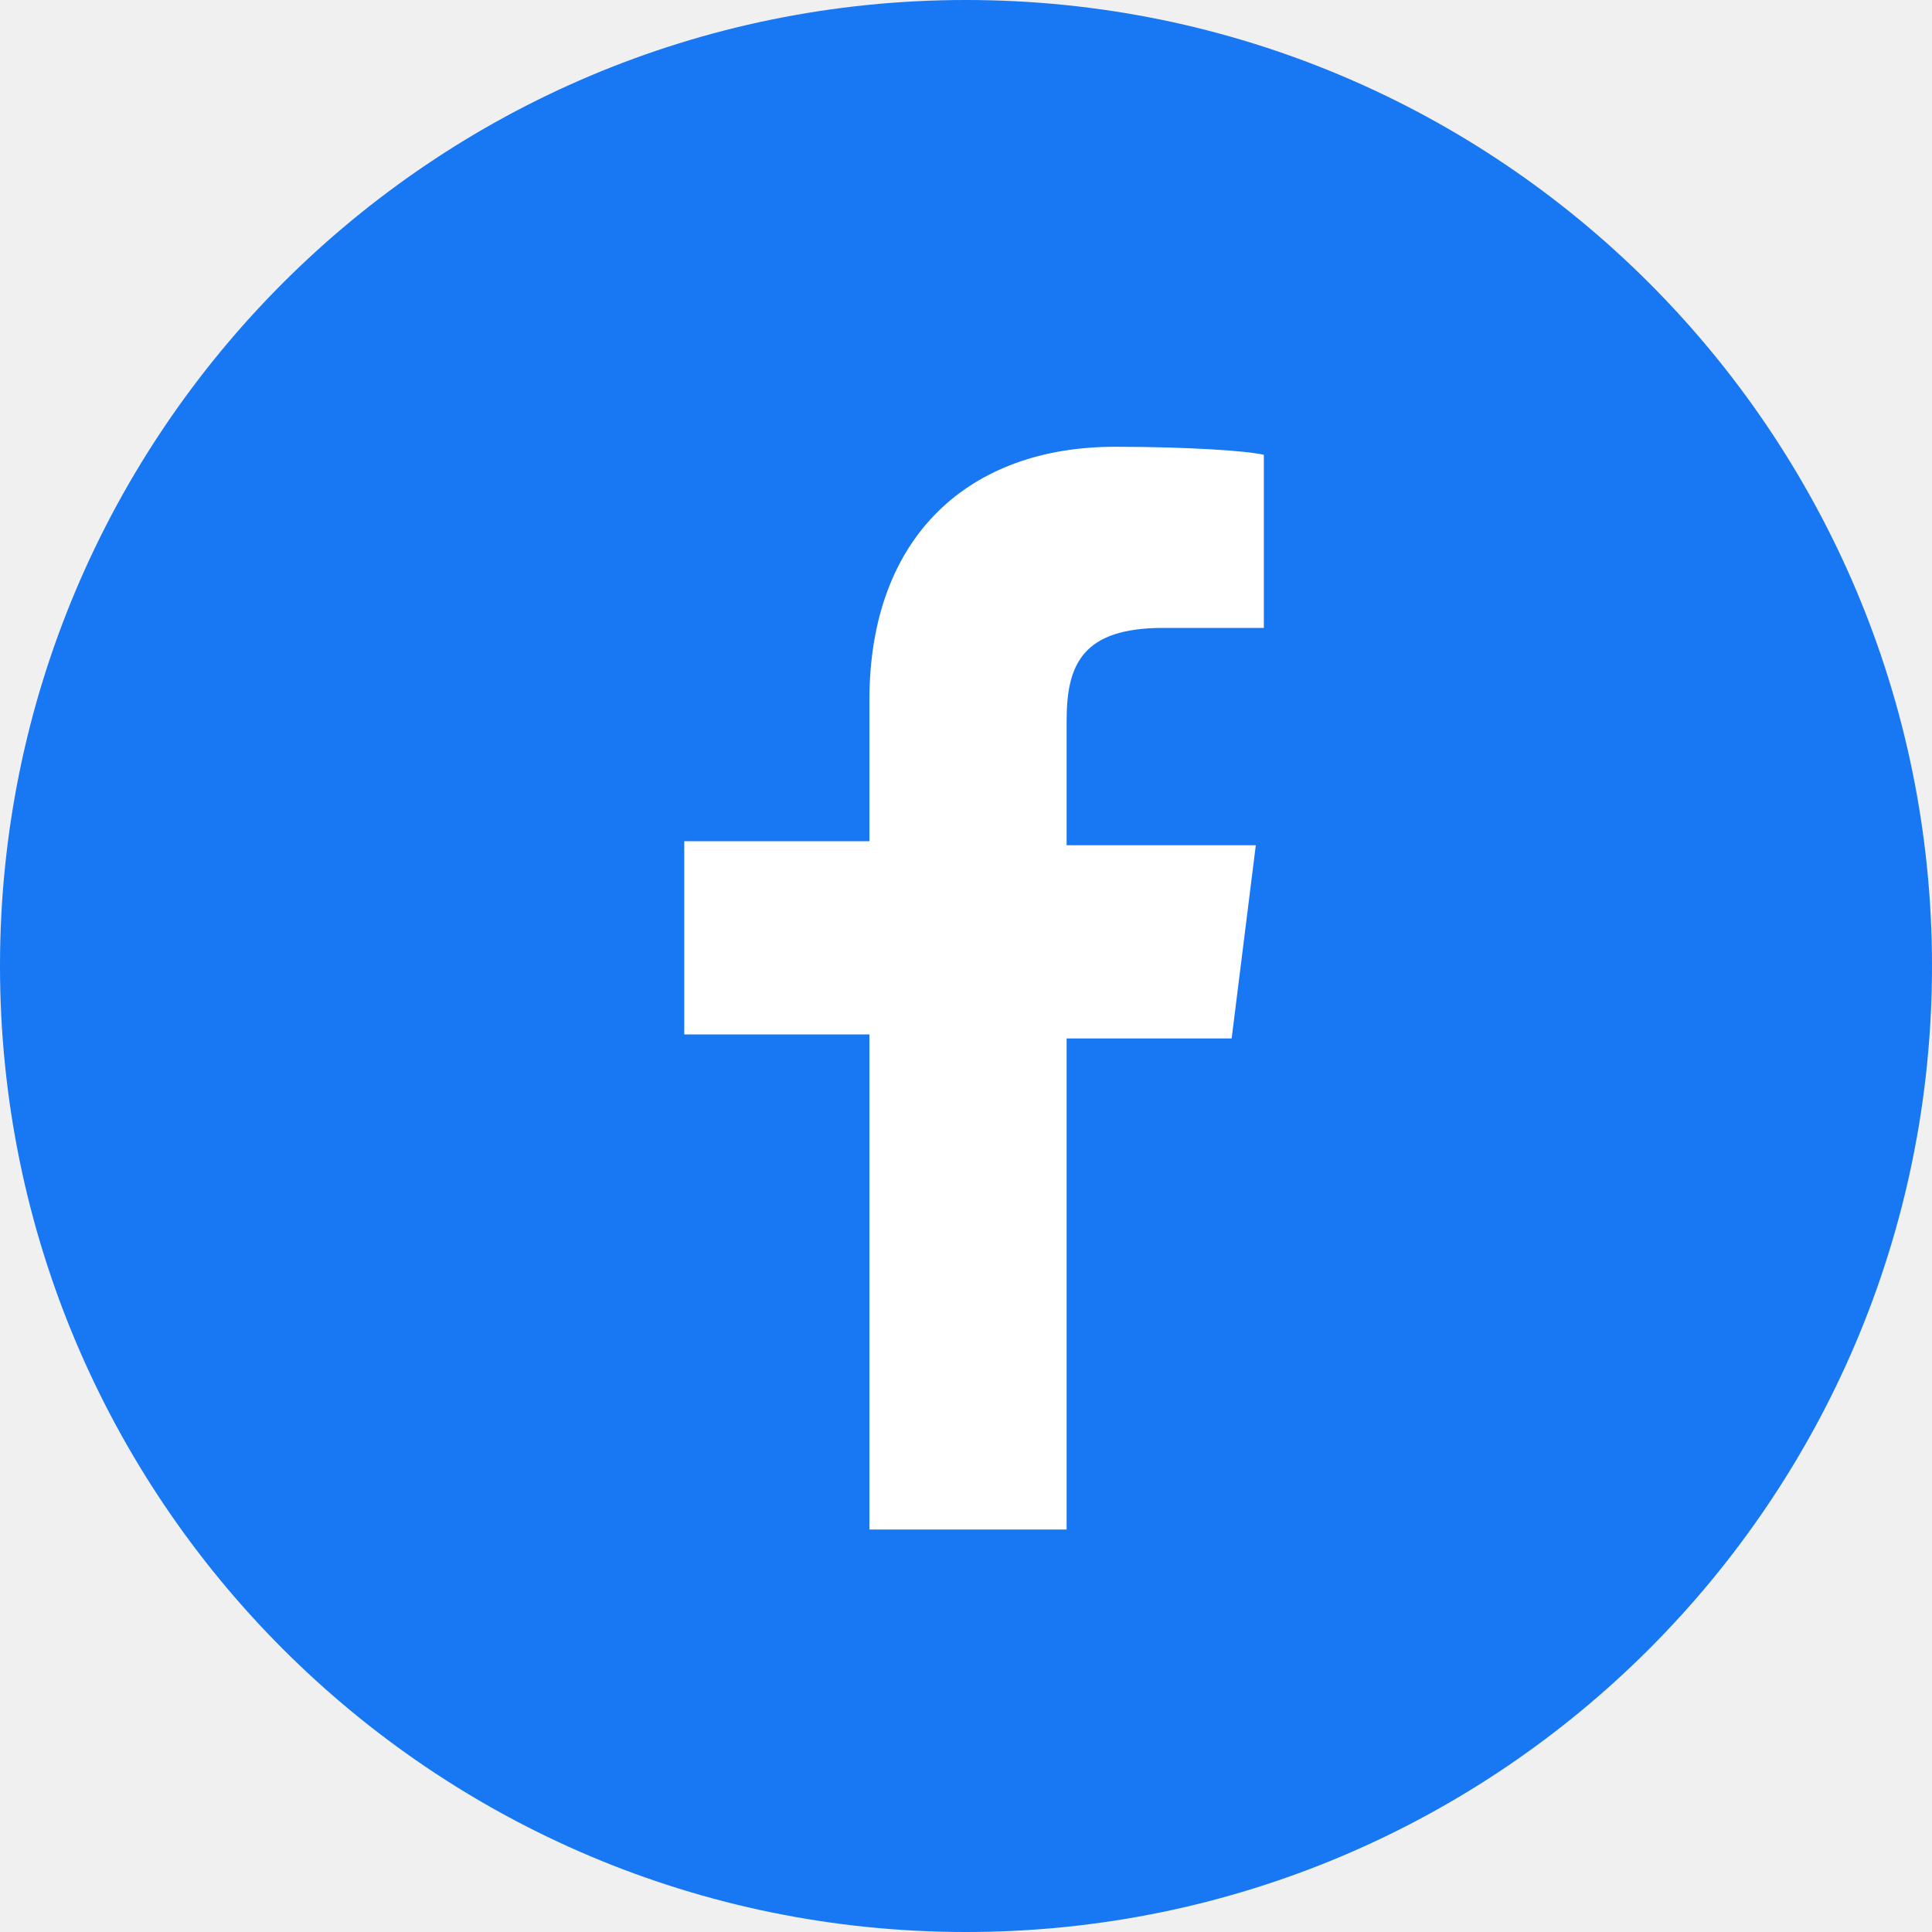
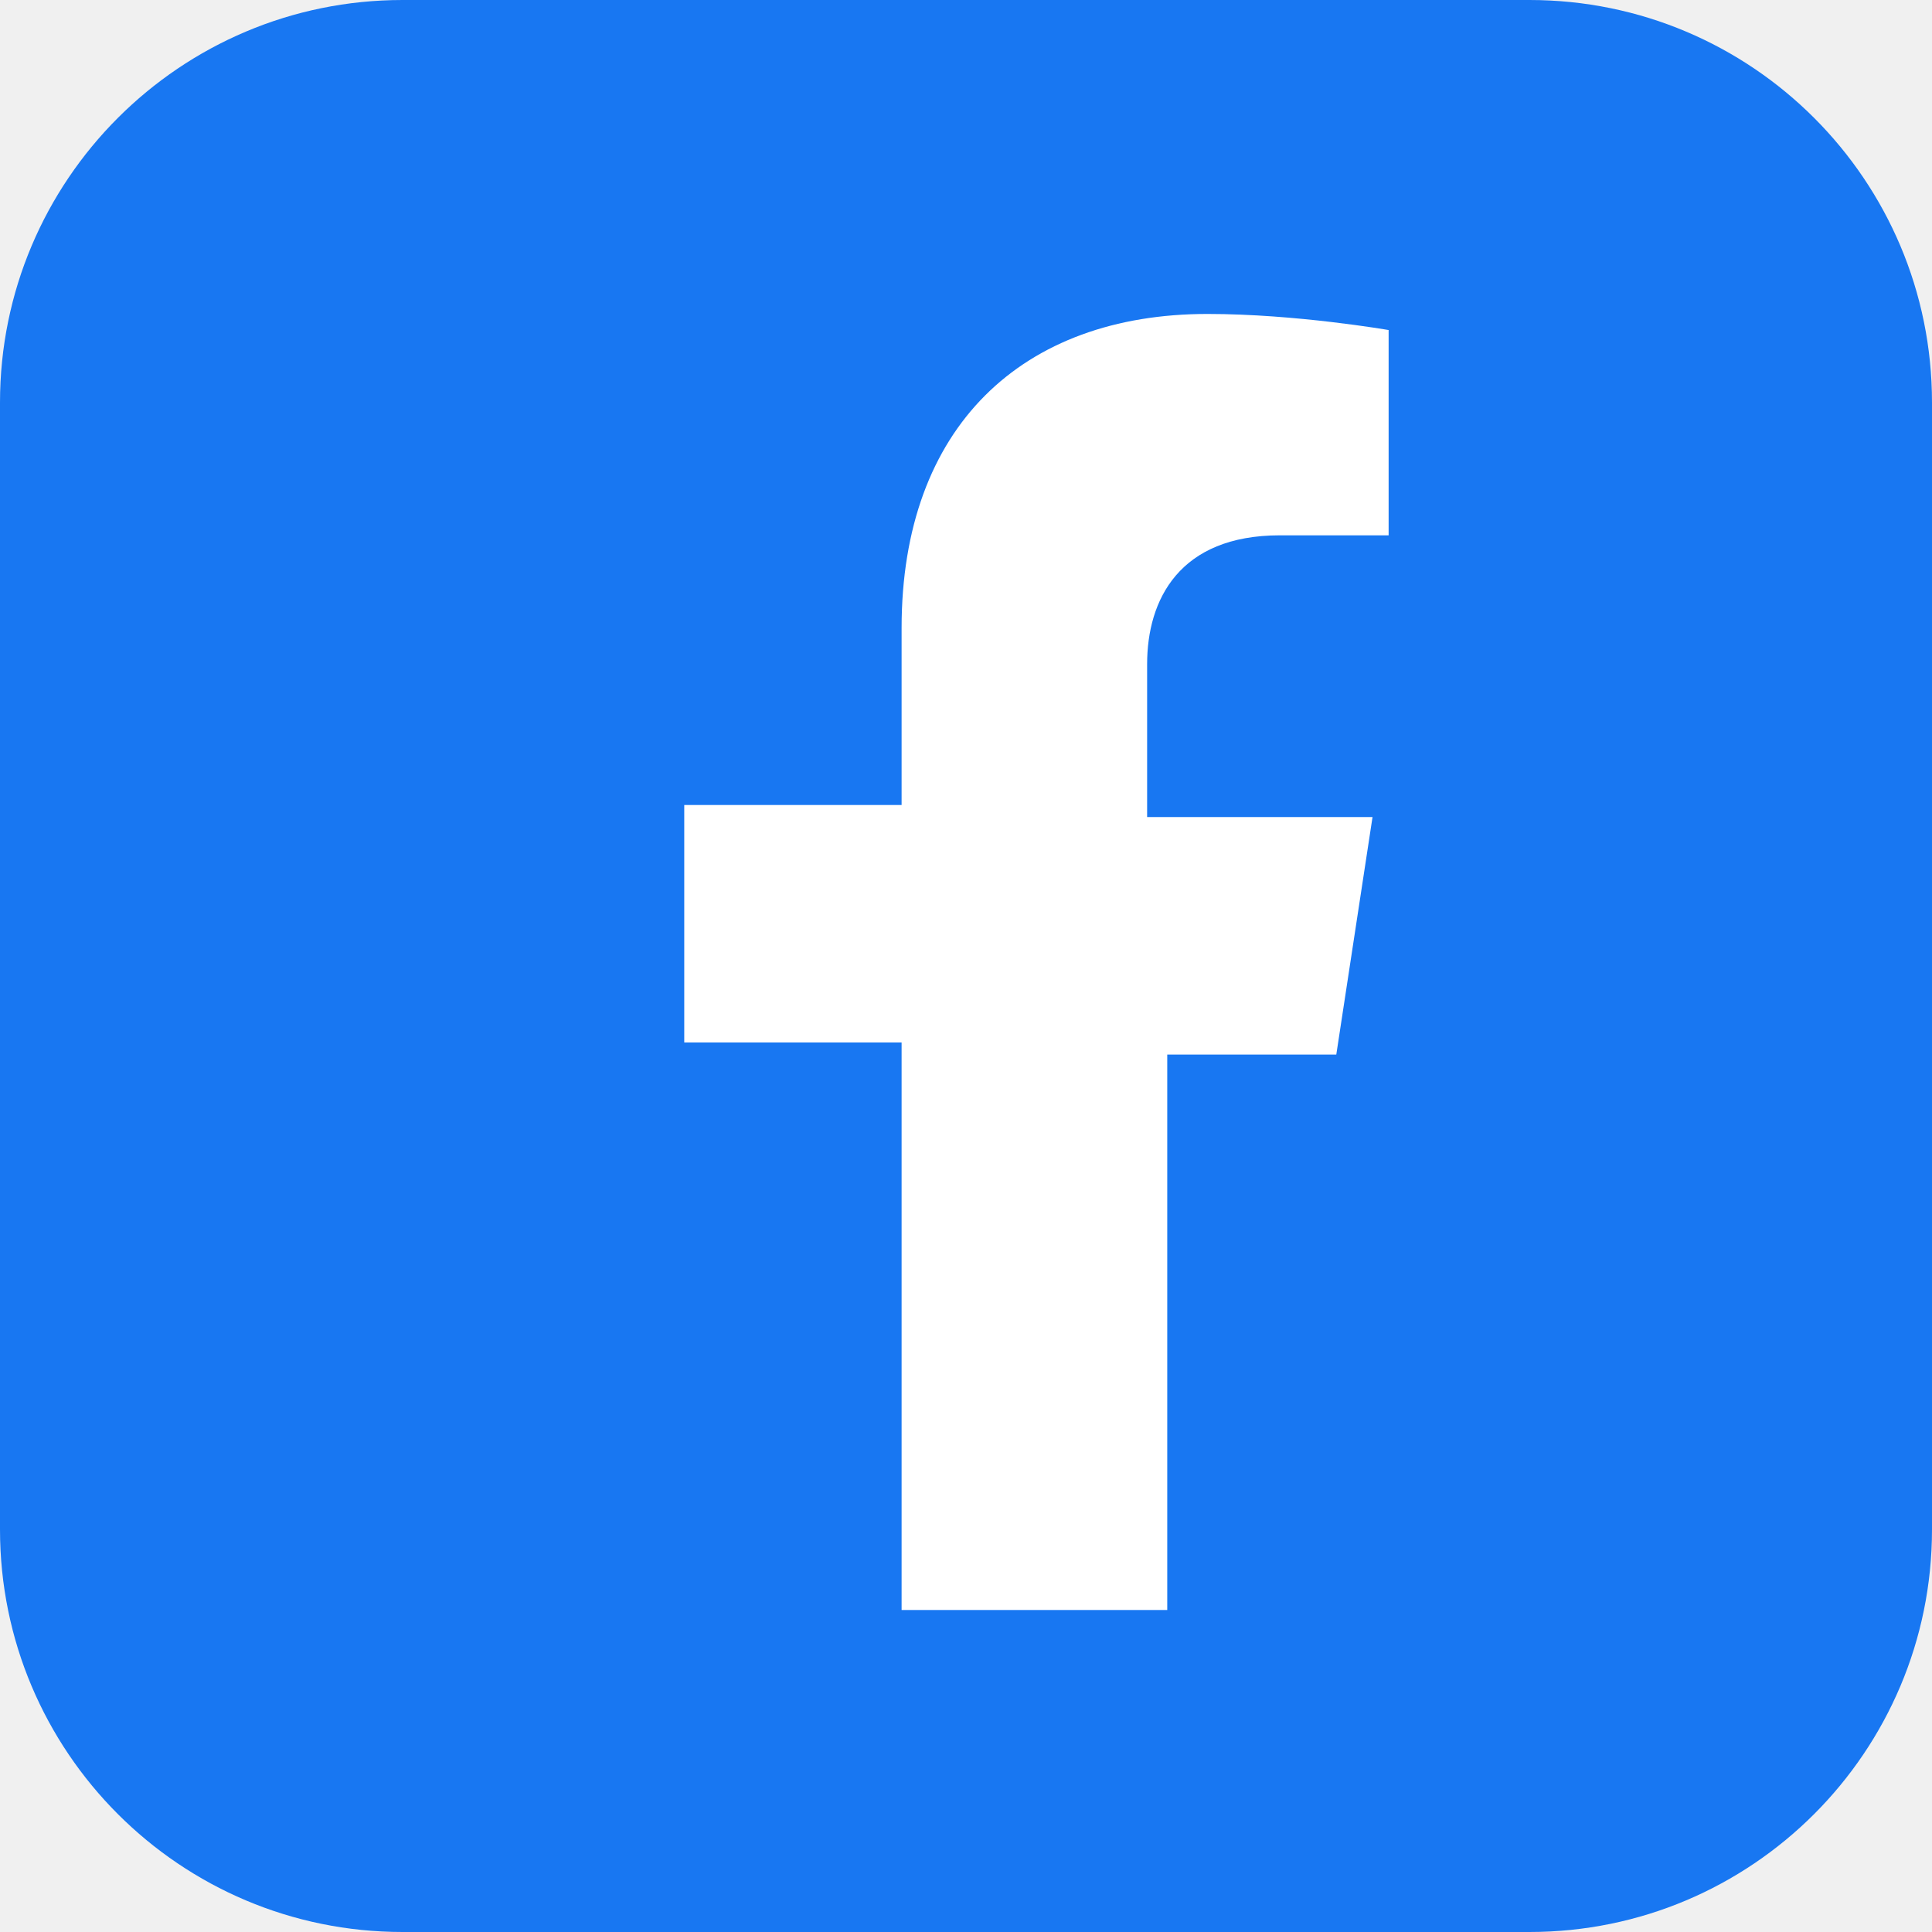
<svg xmlns="http://www.w3.org/2000/svg" viewBox="0 0 48 48" role="img" aria-label="Facebook">
-   <circle cx="24" cy="24" r="24" fill="#1877F2" />
-   <path fill="#fff" d="M26.5 38V25.8h4.1l.6-4.8h-4.7v-3.1c0-1.4.4-2.3 2.4-2.3h2.5V11.3c-.4-.1-1.9-.2-3.7-.2-3.6 0-6.1 2.2-6.1 6.3v3.5H17v4.8h4.6V38h4.9z" />
+   <rect width="48" height="48" rx="10" fill="#1877F2" />
+   <path fill="#fff" d="M33.2 26.2l.9-5.9h-5.6v-3.8c0-1.6.8-3.2 3.3-3.2H34.5V8.2S32.2 7.8 30 7.8c-4.6 0-7.6 2.8-7.6 7.8v4.4H17v5.9h5.4V40h6.6V26.2h4.2z" />
</svg>
